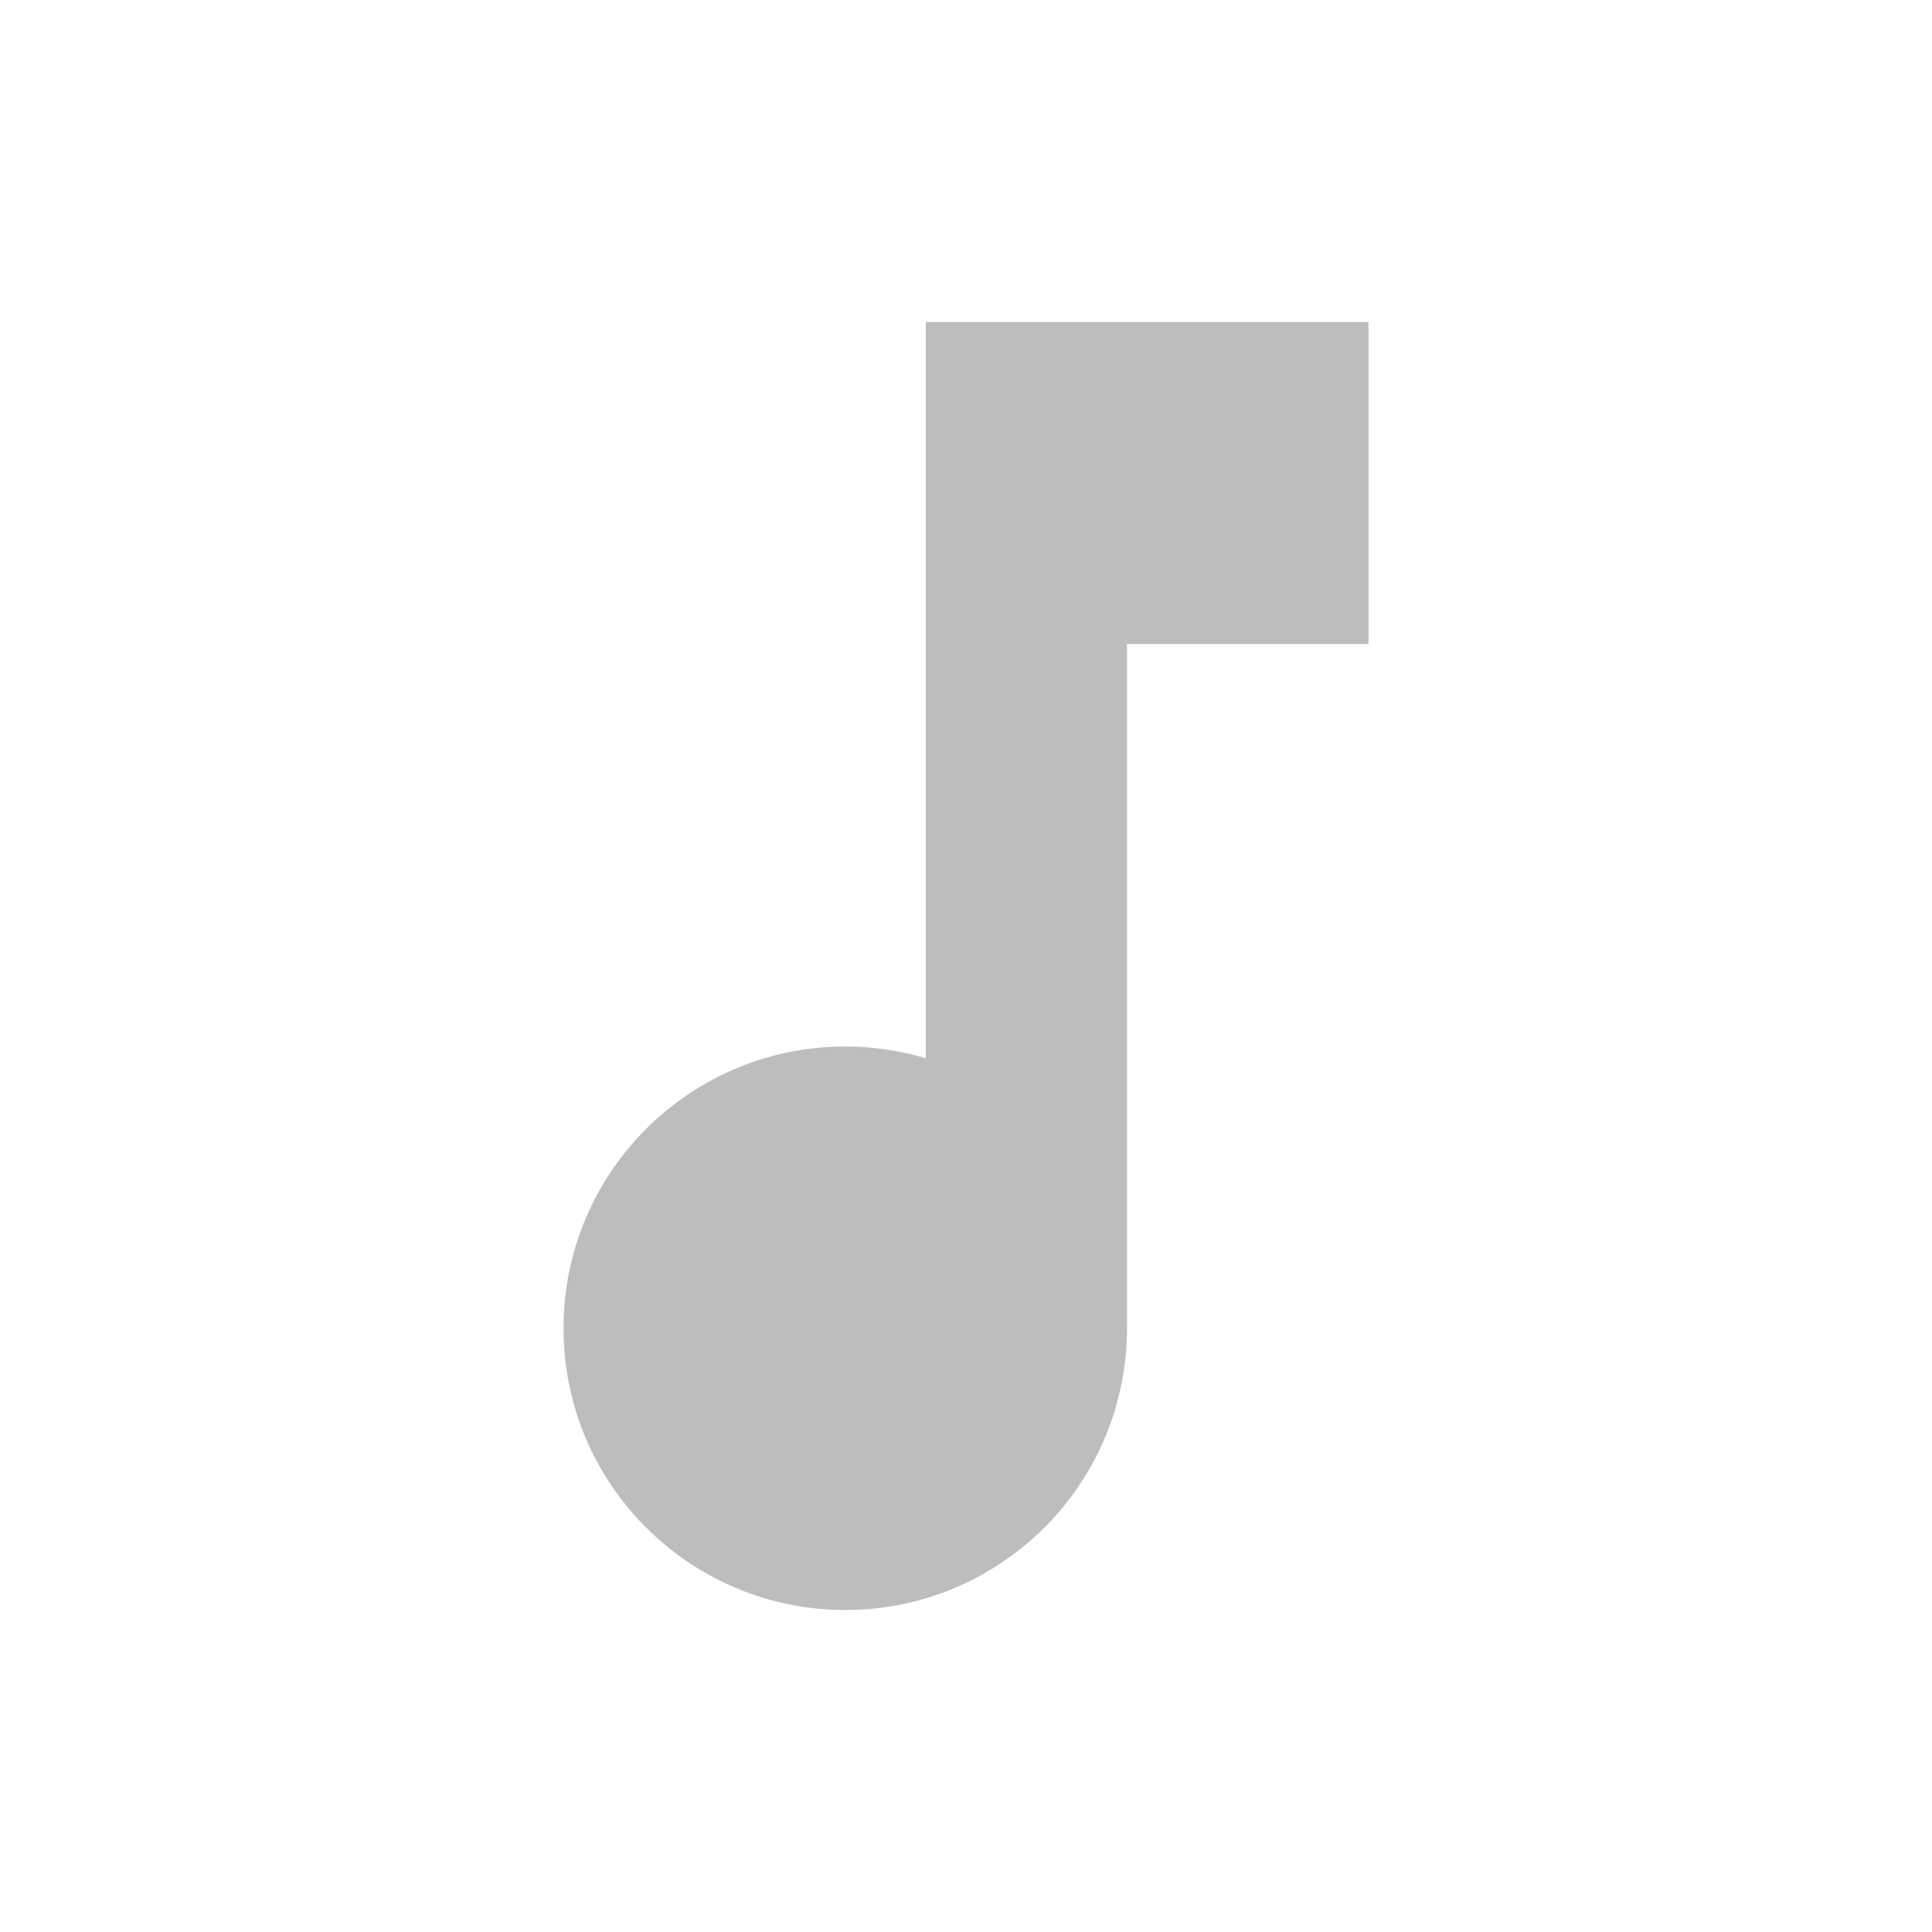
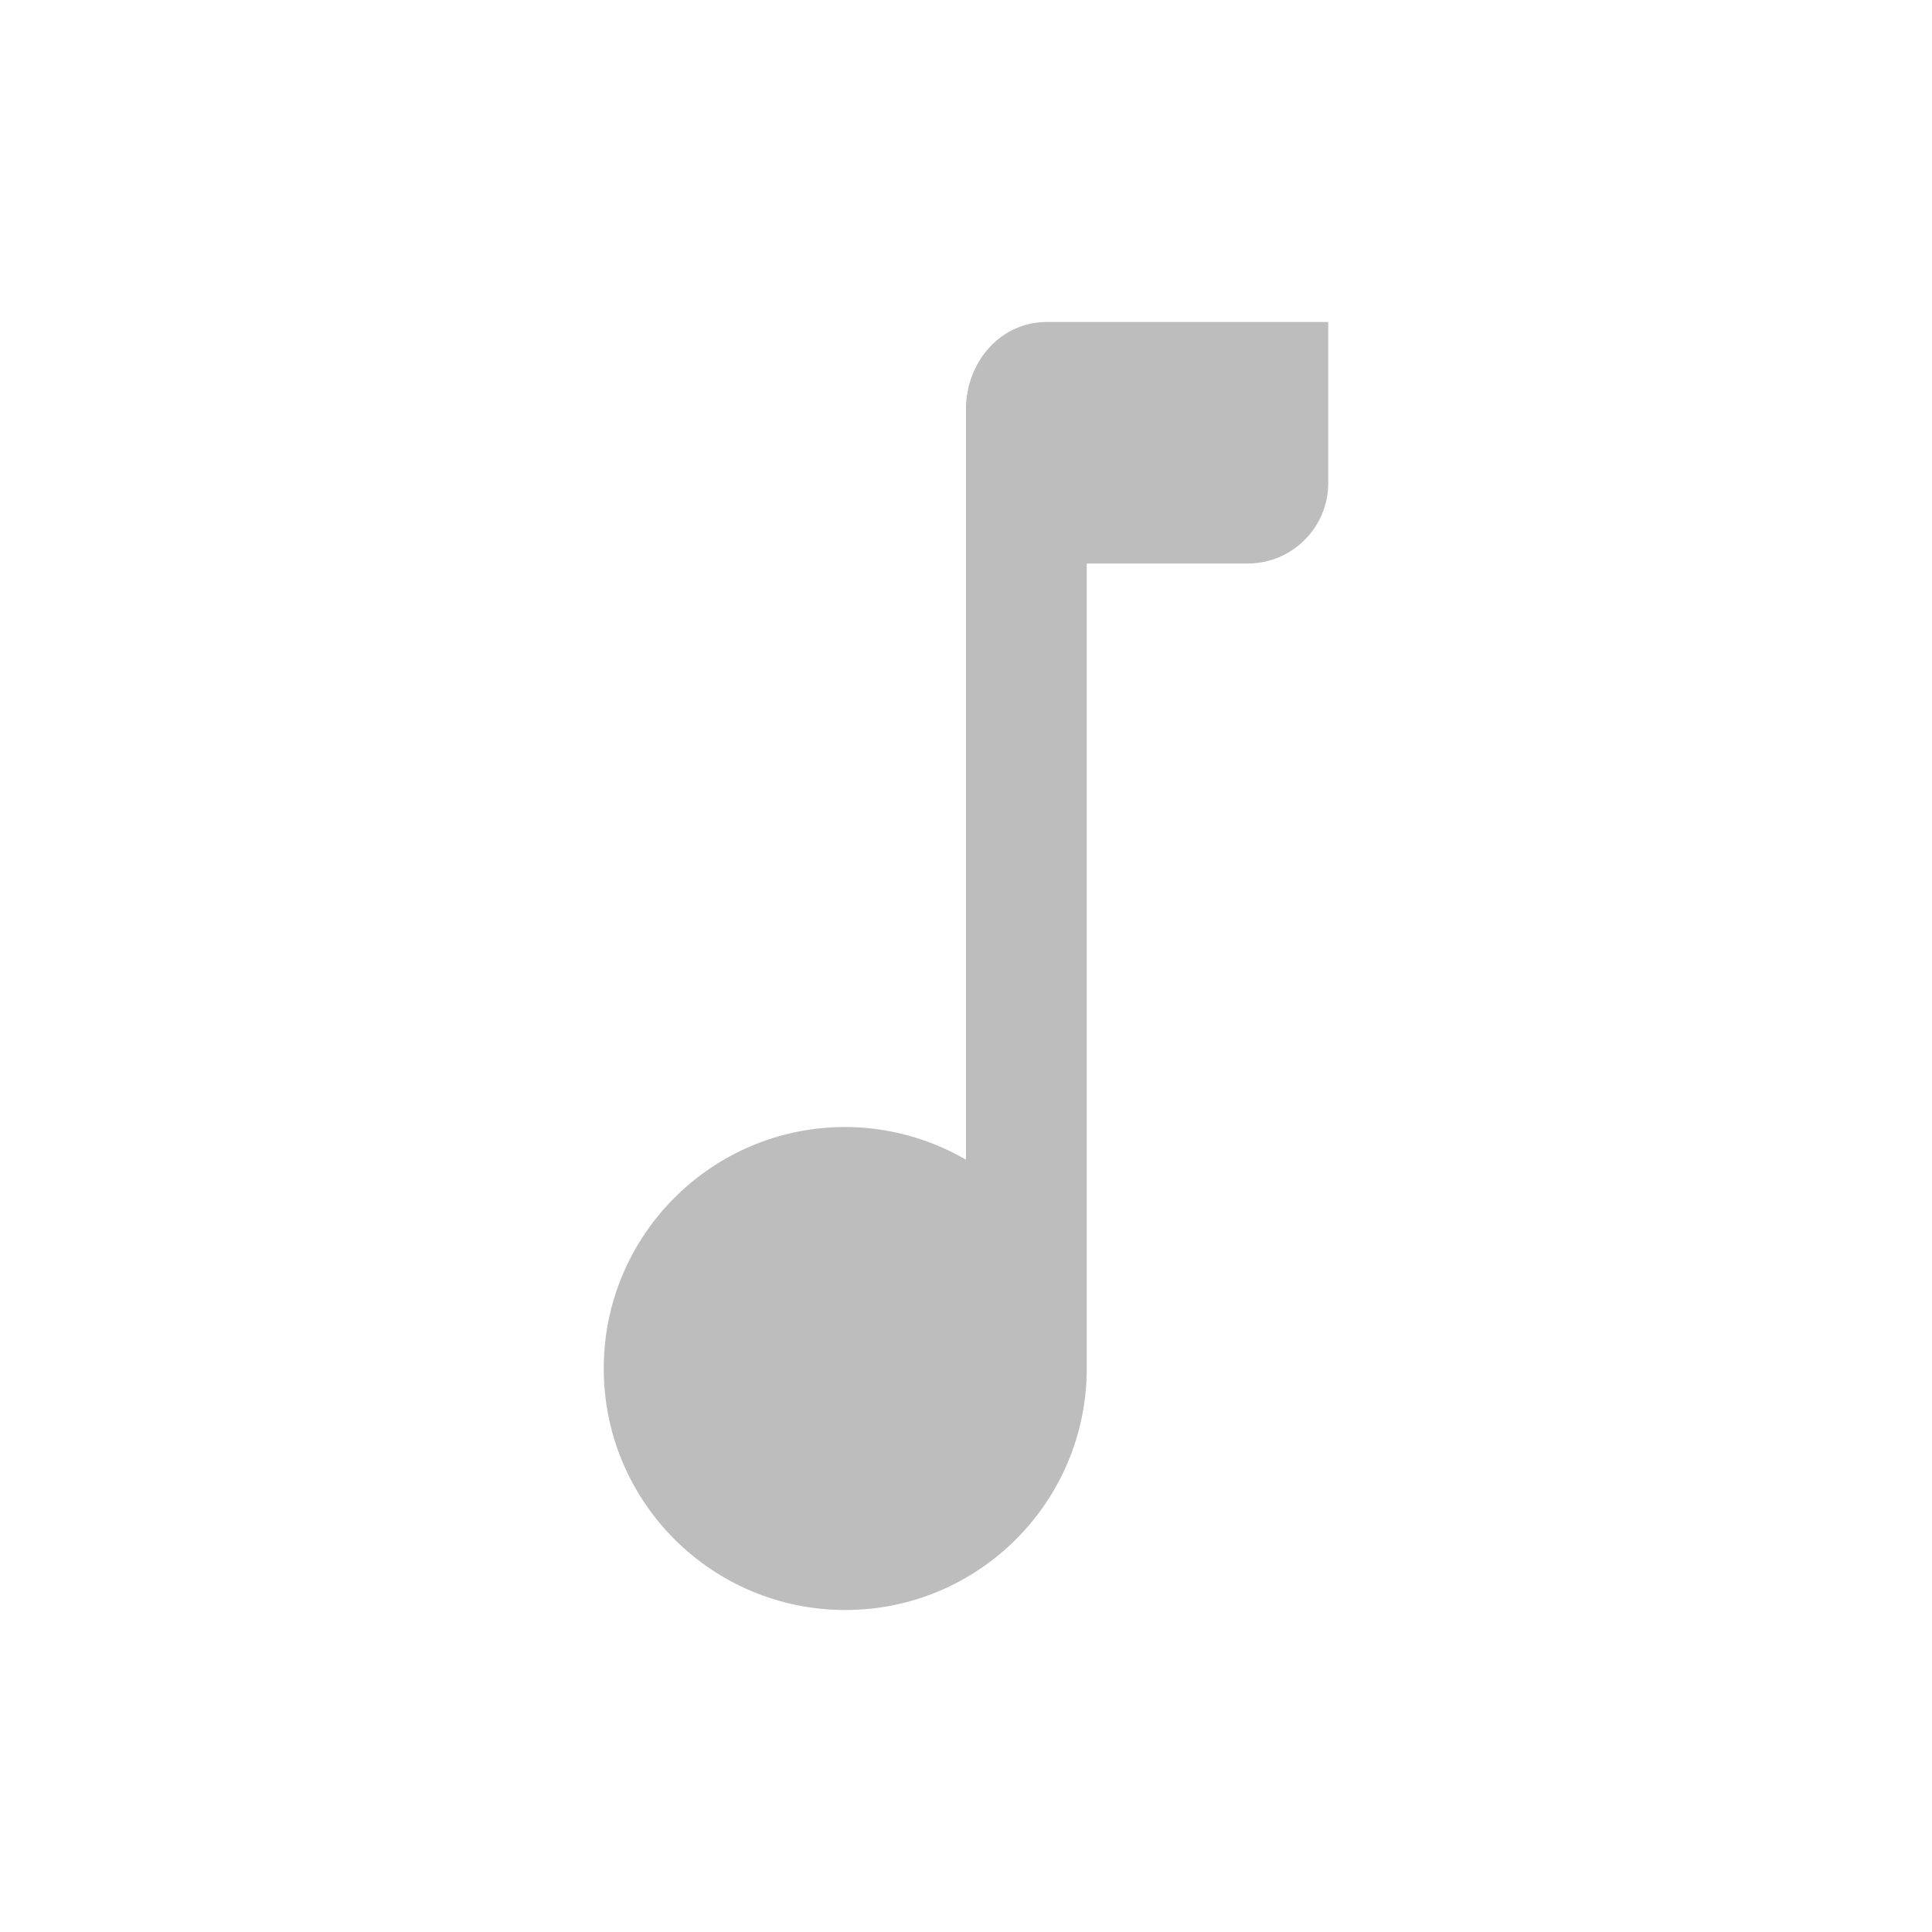
<svg xmlns="http://www.w3.org/2000/svg" width="24" height="24" id="svg4682" version="1.1">
  <defs id="defs4684" />
  <g id="layer1" transform="translate(0,-1028.362)">
-     <path style="fill:#bdbdbd;fill-opacity:1;stroke:none" d="m 11.5,1032.362 0,9.146 a 3.5,3.5 0 0 0 -1,-0.146 3.5,3.5 0 0 0 -3.5,3.5 3.5,3.5 0 0 0 3.5,3.5 3.5,3.5 0 0 0 3.5,-3.5 l 0,-8.5 3,0 0,-4 -3,0 -2.5,0 z" id="path7528-2" />
+     <path style="fill:#bdbdbd;fill-opacity:1;stroke:none" d="M 13 4 C 12.448 4 12.024 4.465 12 5.039 L 12 14.406 A 3 3 0 0 0 10.5 14 A 3 3 0 0 0 7.5 17 A 3 3 0 0 0 10.5 20 A 3 3 0 0 0 13.5 17 L 13.5 7 L 15.5 7 C 16.052 7 16.5 6.552 16.5 6 L 16.5 4 L 13.5 4 L 13 4 z " transform="translate(0,1028.362)" id="path7615" />
  </g>
</svg>
